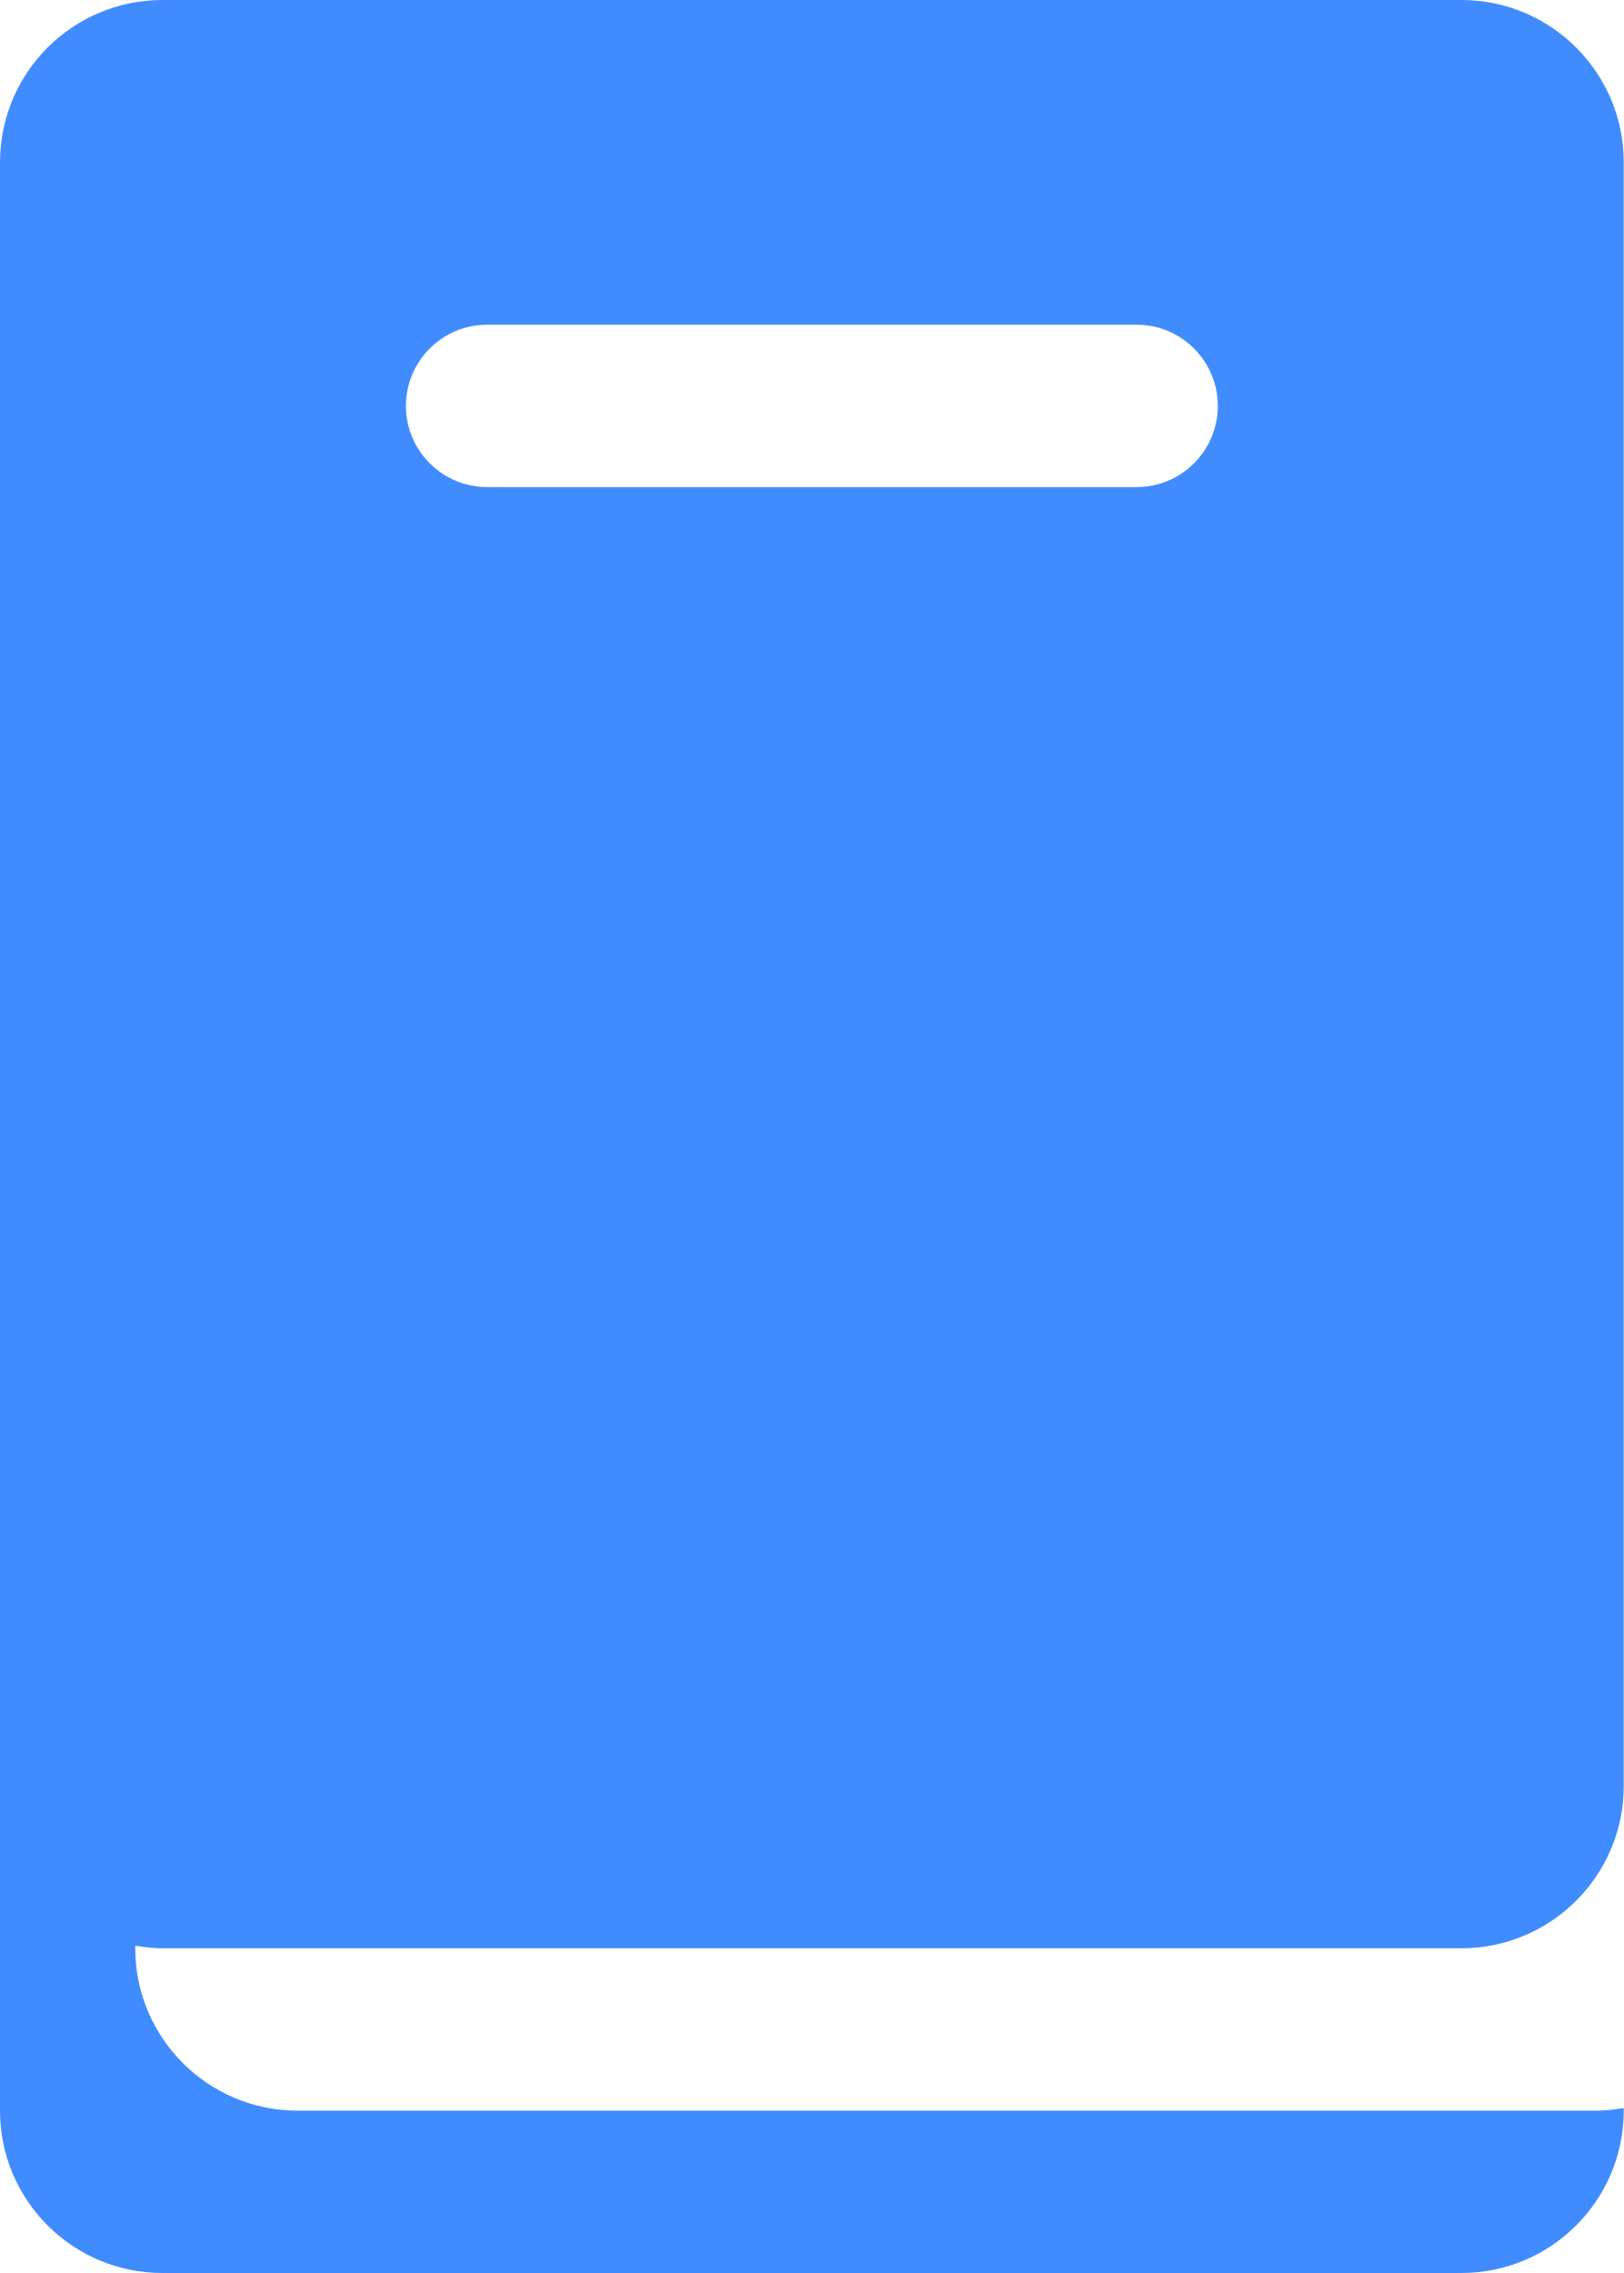
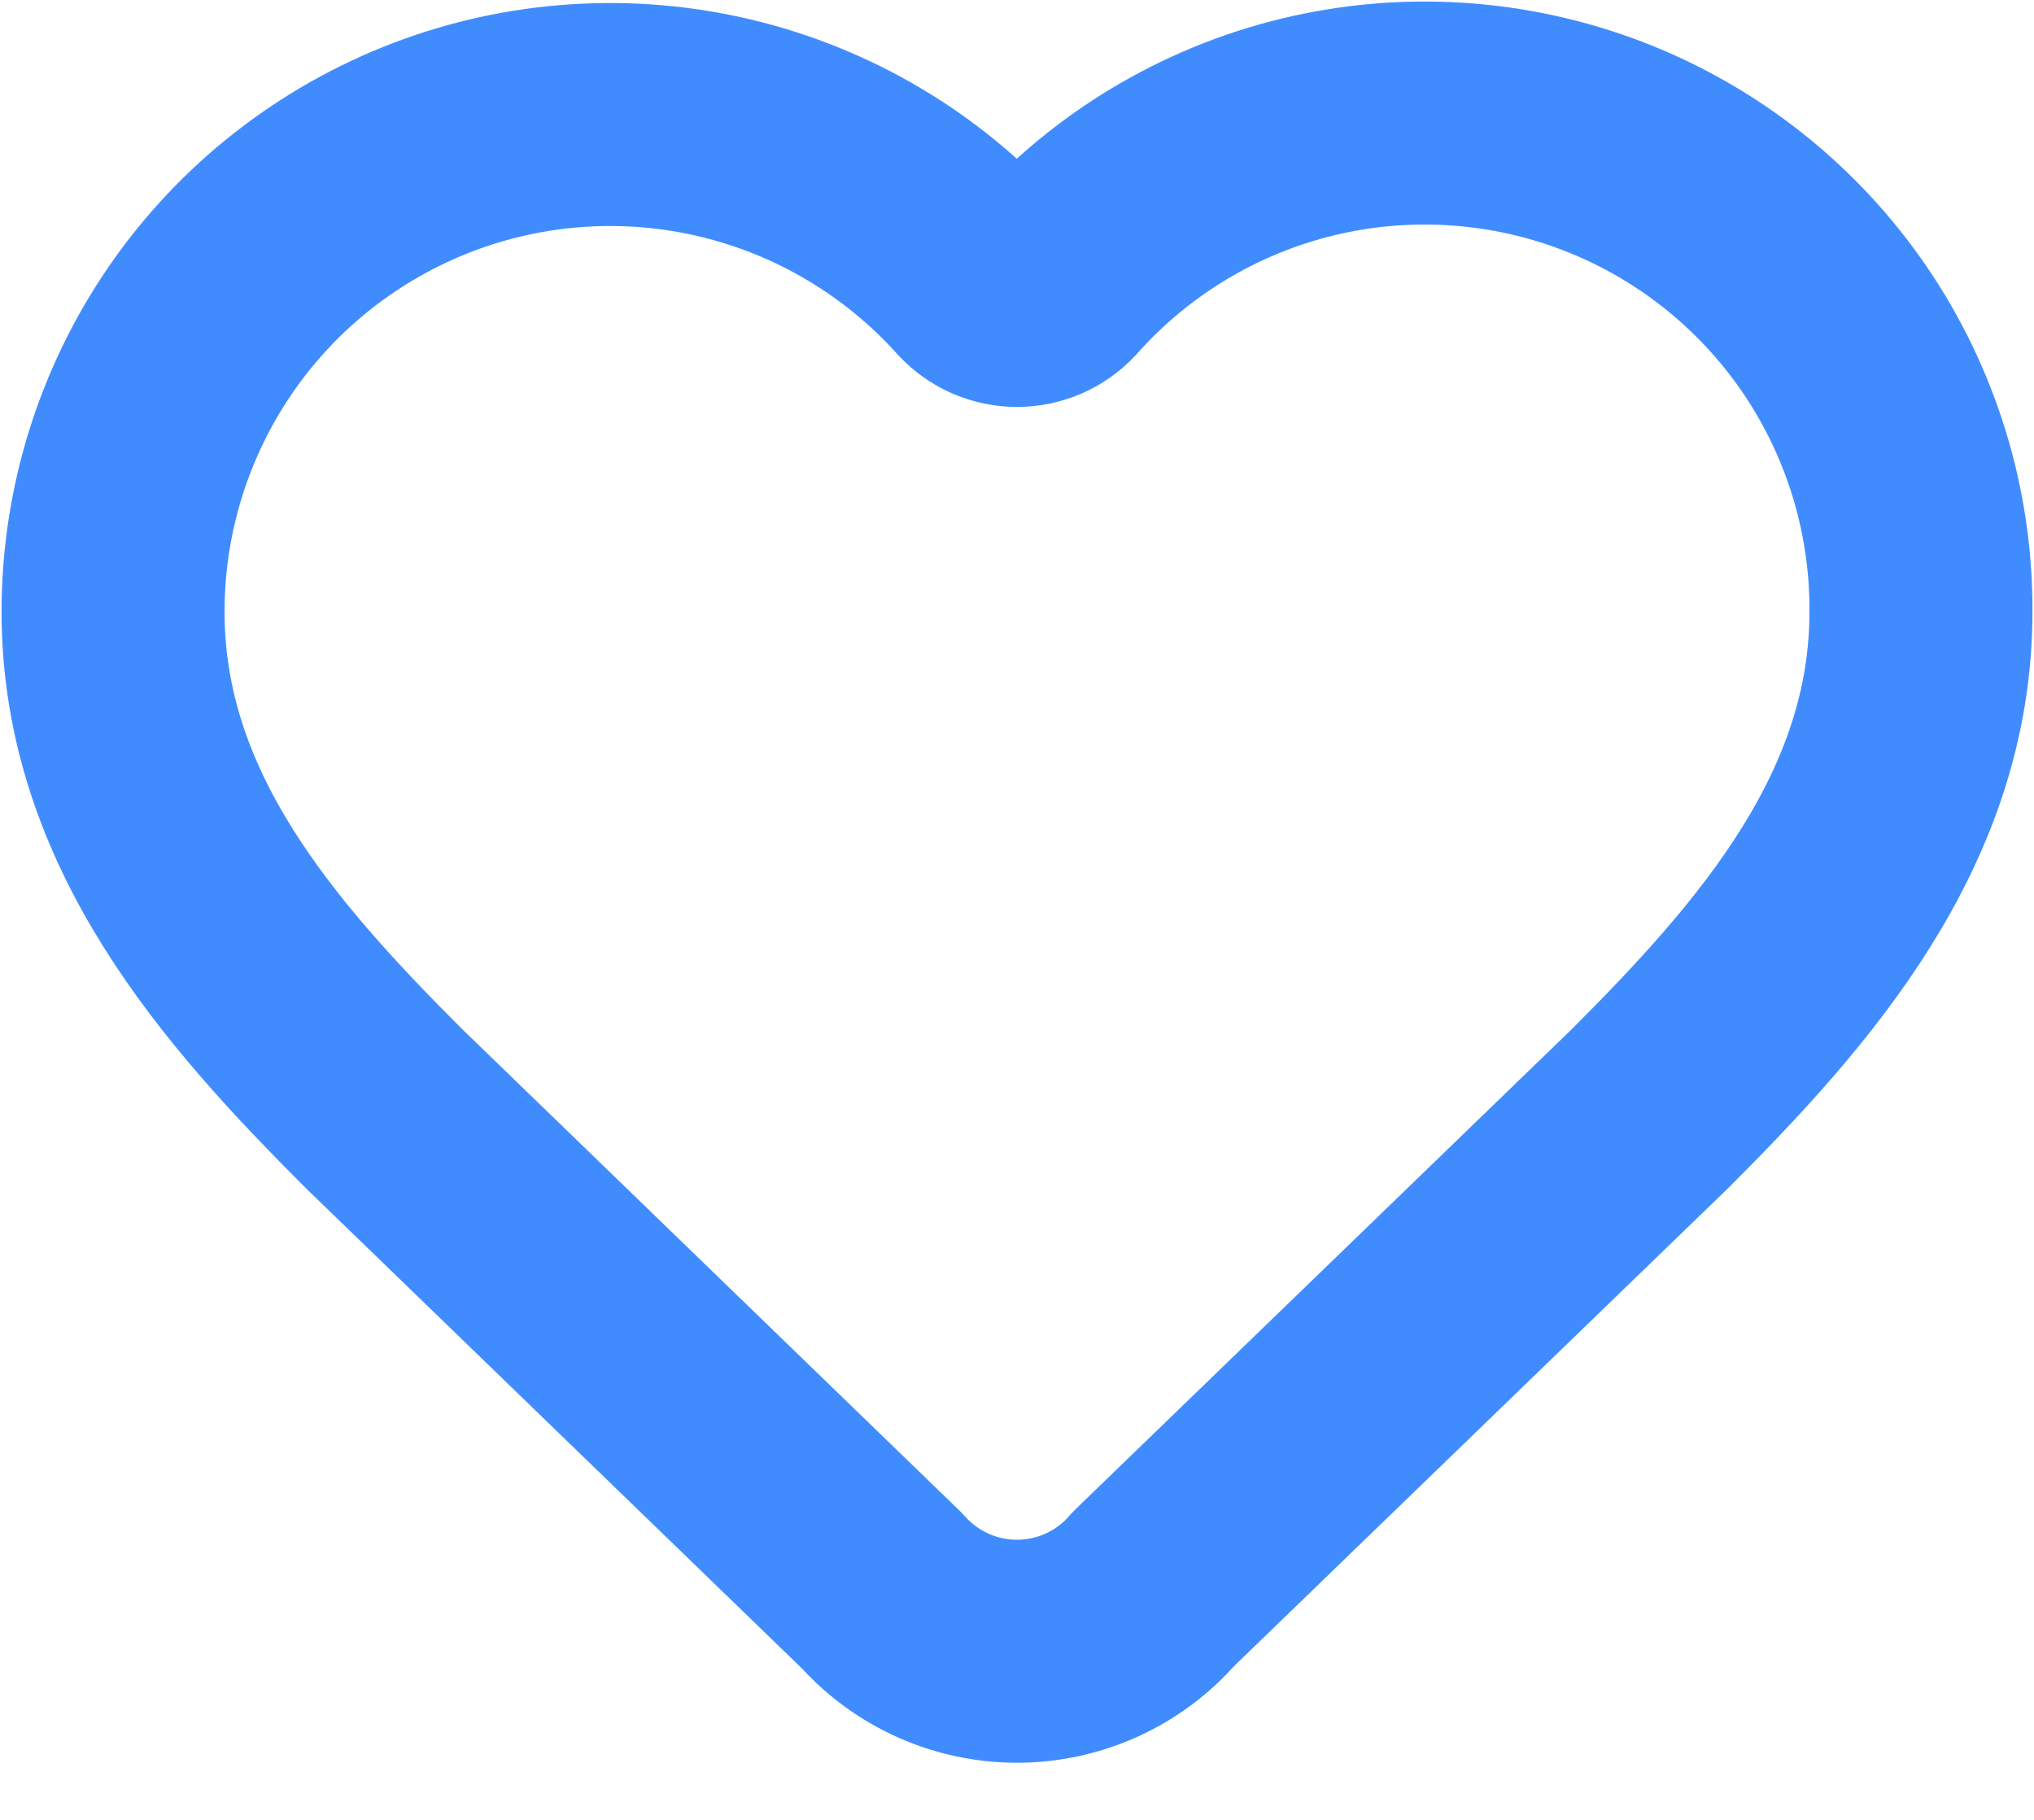
- <svg xmlns="http://www.w3.org/2000/svg" width="10" height="14" viewBox="0 0 10 14" fill="none">
-   <path d="M9 0C9.552 0 10 0.448 10 1V11C10 11.552 9.552 12 9 12H1C0.943 12 0.887 11.993 0.833 11.984V12C0.833 12.552 1.281 13 1.833 13H9.833C9.89 13 9.946 12.993 10 12.984V13C10 13.552 9.552 14 9 14H1C0.448 14 0 13.552 0 13V1C0 0.448 0.448 0 1 0H9ZM3 2C2.724 2 2.5 2.224 2.5 2.5C2.5 2.776 2.724 3 3 3H7C7.276 3 7.5 2.776 7.5 2.5C7.5 2.224 7.276 2 7 2H3Z" fill="#408CFF" />
+ <svg xmlns="http://www.w3.org/2000/svg" width="19" height="17" viewBox="0 0 19 17" fill="none">
+   <path d="M1.056 5.714C1.056 4.774 1.341 3.857 1.873 3.082C2.405 2.308 3.16 1.714 4.038 1.377C4.915 1.041 5.874 0.979 6.788 1.199C7.701 1.419 8.527 1.911 9.155 2.61C9.199 2.657 9.252 2.695 9.312 2.721C9.371 2.746 9.435 2.76 9.5 2.76C9.565 2.76 9.629 2.746 9.688 2.721C9.748 2.695 9.801 2.657 9.845 2.61C10.471 1.906 11.297 1.41 12.212 1.187C13.127 0.965 14.088 1.026 14.968 1.363C15.847 1.7 16.603 2.297 17.135 3.074C17.666 3.851 17.949 4.772 17.944 5.714C17.944 7.648 16.678 9.092 15.411 10.358L10.773 14.845C10.616 15.026 10.422 15.171 10.204 15.271C9.986 15.371 9.75 15.423 9.51 15.425C9.271 15.426 9.034 15.377 8.815 15.28C8.595 15.182 8.4 15.04 8.24 14.861L3.589 10.358C2.322 9.092 1.056 7.656 1.056 5.714Z" stroke="#408CFF" stroke-width="2.083" stroke-linecap="round" stroke-linejoin="round" />
</svg>
